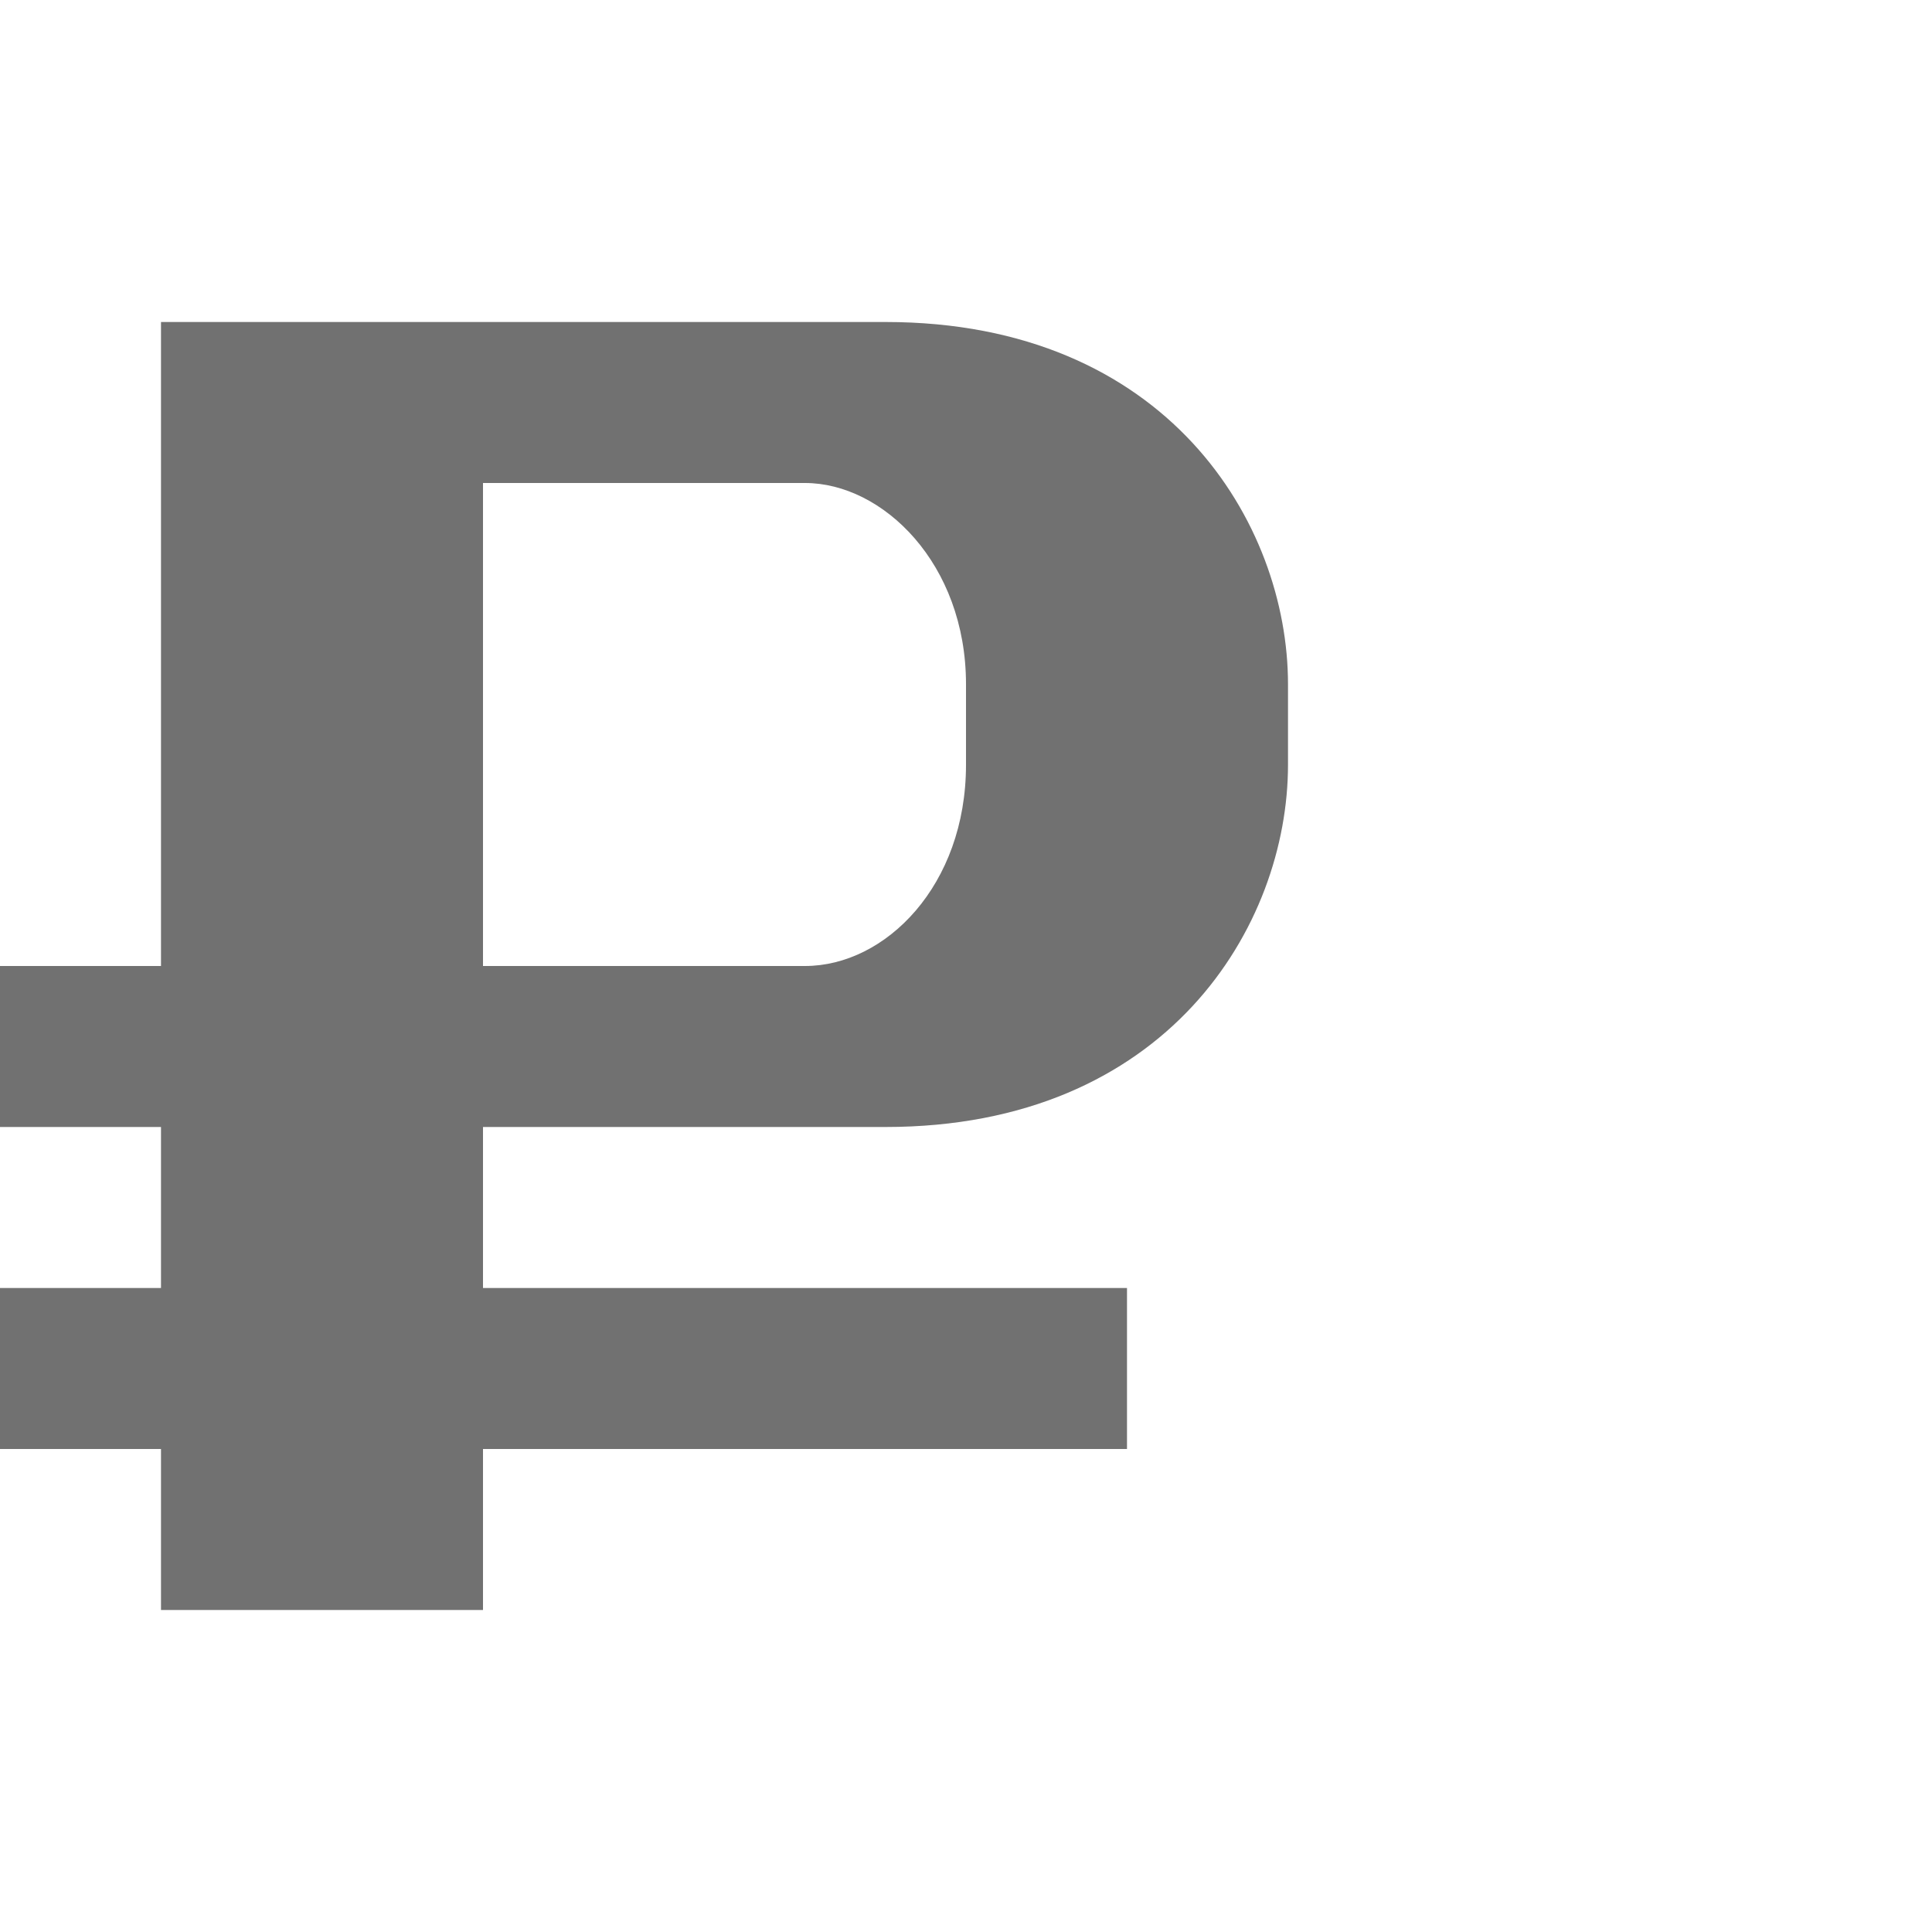
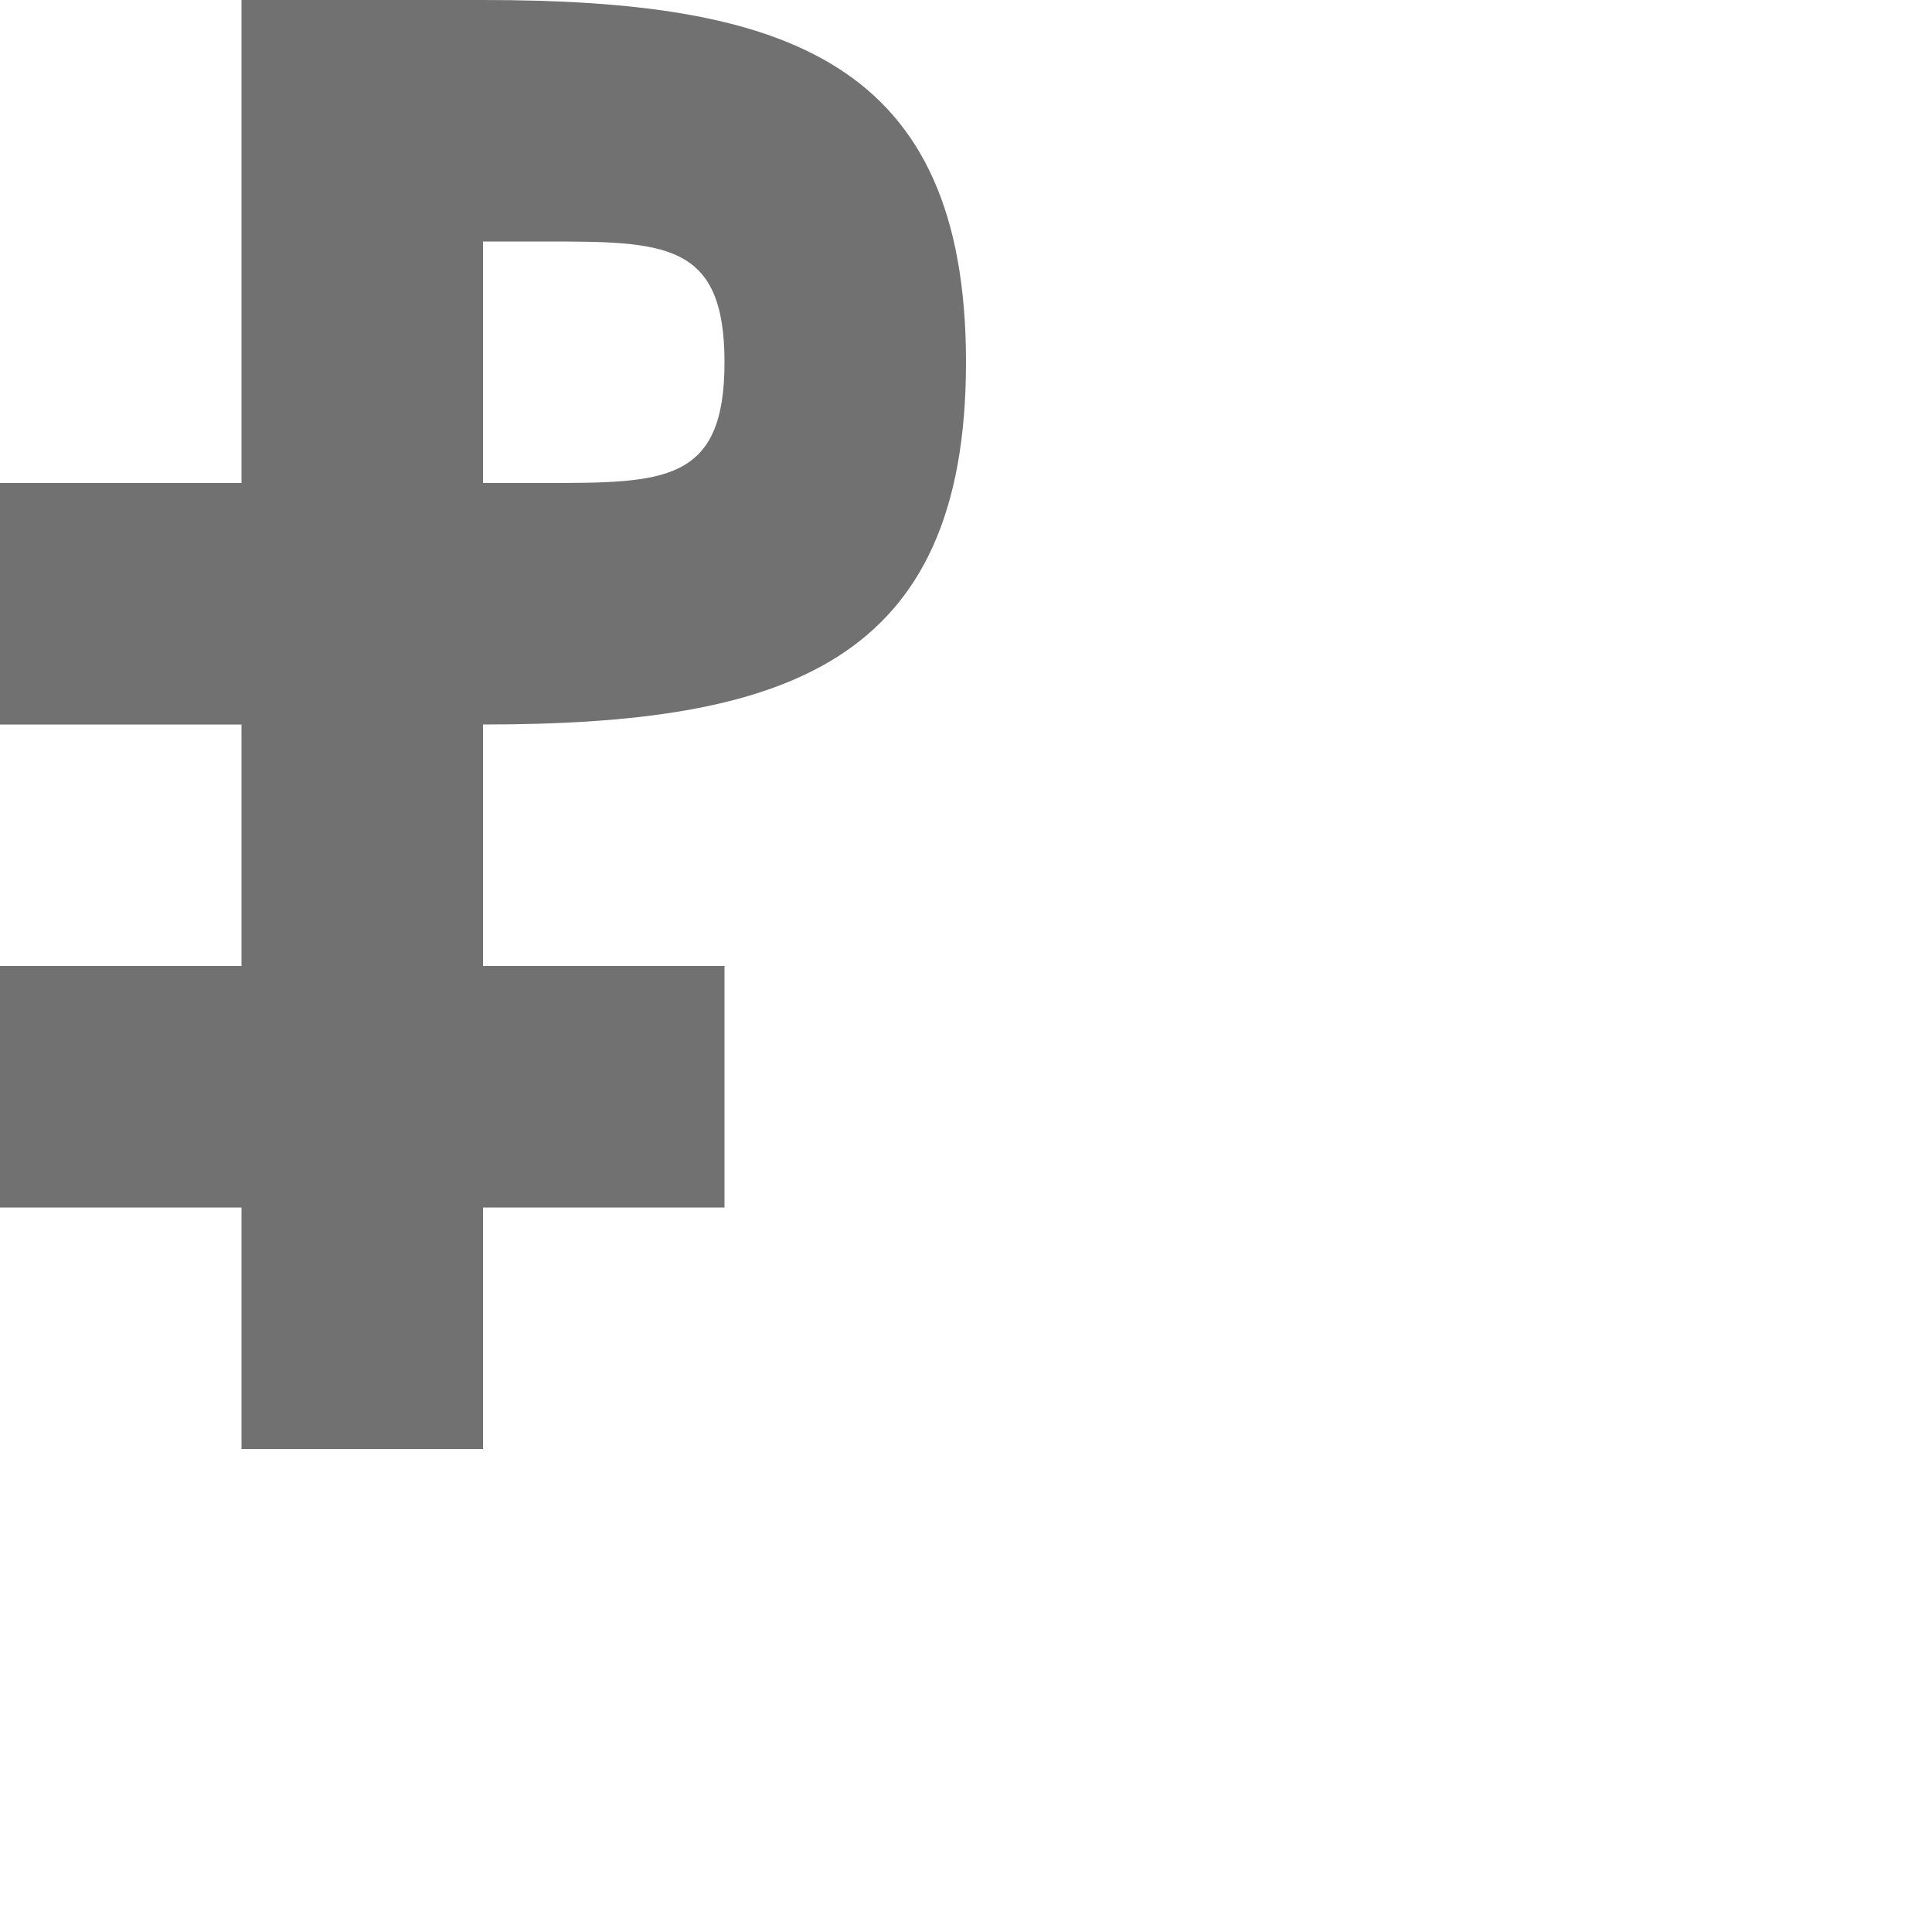
- <svg xmlns="http://www.w3.org/2000/svg" width="1200" height="1200" viewBox="0 0 1200 1200" version="1.1" id="svg1" xml:space="preserve">
+ <svg xmlns="http://www.w3.org/2000/svg" width="800" height="800" viewBox="0 0 800 800" version="1.1" id="svg1" xml:space="preserve">
  <defs id="defs1" />
  <g id="layer1">
-     <path id="rect73600" style="fill:#000000;fill-opacity:0.555;fill-rule:evenodd;stroke-width:5.292;stroke-linecap:square;stroke-linejoin:bevel;stroke-miterlimit:4.5;stroke-opacity:0.56;stop-color:#000000" d="M 100 200 L 100 600 L 0 600 L 0 700 L 100 700 L 100 800 L 0 800 L 0 900 L 100 900 L 100 1000 L 300 1000 L 300 900 L 700 900 L 700 800 L 300 800 L 300 700 L 550 700 C 725 700 800 575 800 475 L 800 425 C 800 325 725 200 550 200 L 300 200 L 100 200 z M 300 300 L 500 300 C 548.285 300 600 350 600 425 L 600 475 C 600 550 550 600 500 600 L 300 600 L 300 300 z " />
+     <path id="path352-3-2-3" style="fill:#000000;fill-opacity:0.555;fill-rule:evenodd;stroke:none;stroke-width:3px;stroke-linecap:butt;stroke-linejoin:miter;stroke-opacity:1" d="M 100 0 L 100 200 L 0 200 L 0 300 L 100 300 L 100 400 L 0 400 L 0 500 L 100 500 L 100 600 L 200 600 L 200 500 L 300 500 L 300 400 L 200 400 L 200 300 C 325 300 400 275 400 150 C 400 25 325 0 200 0 L 100 0 z M 200 100 L 225 100 C 275 100 300 100 300 150 C 300 200 275 200 225 200 L 200 200 L 200 100 z " />
  </g>
</svg>
